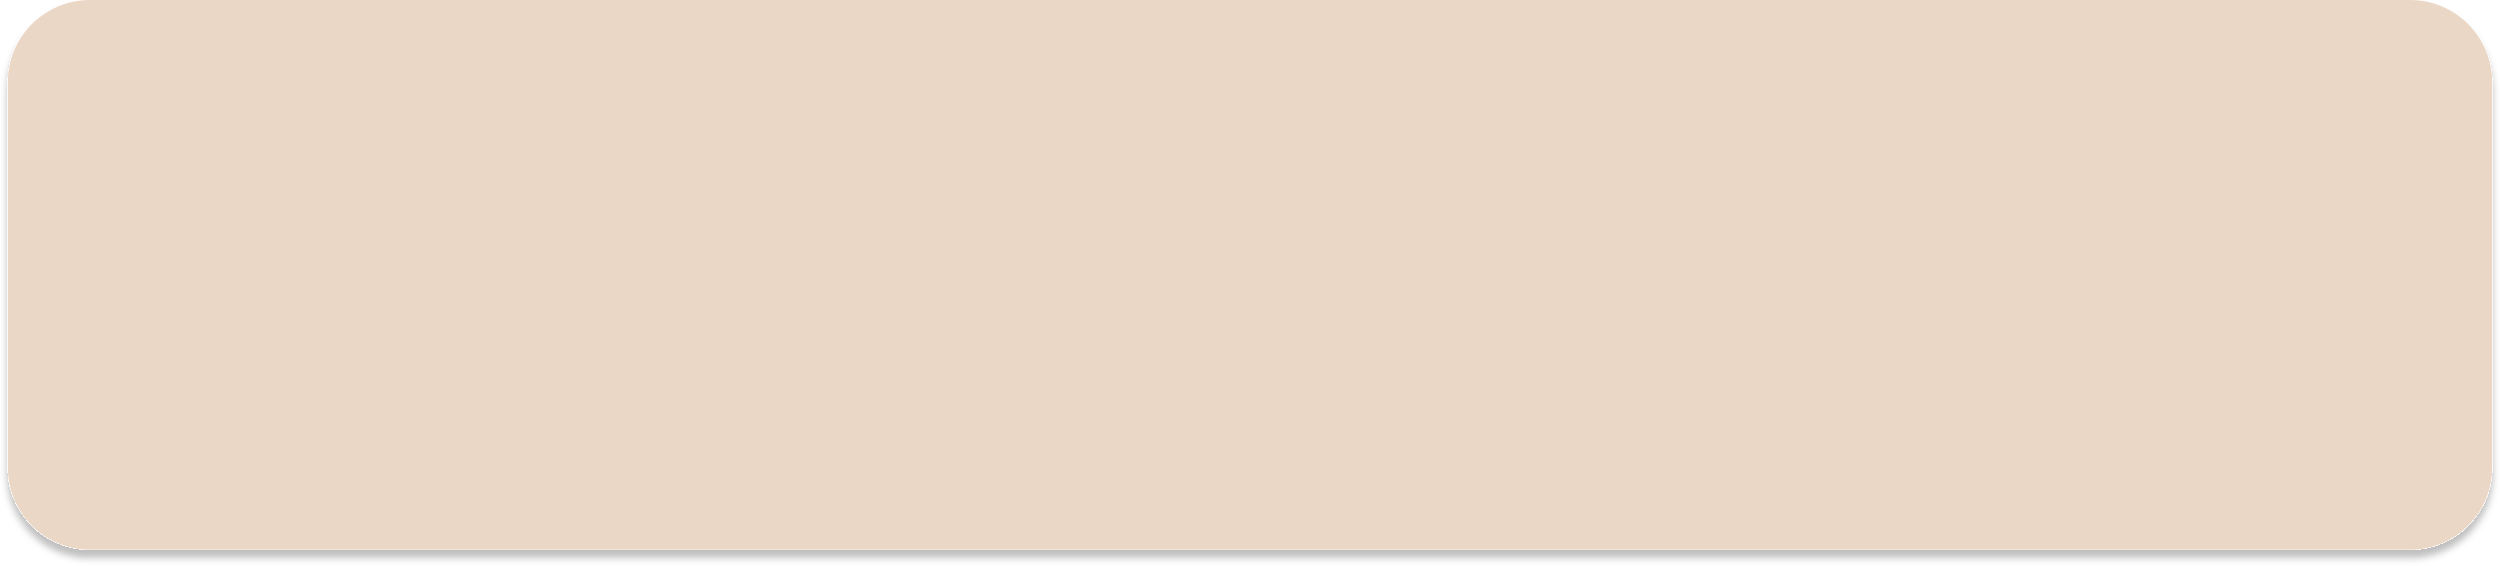
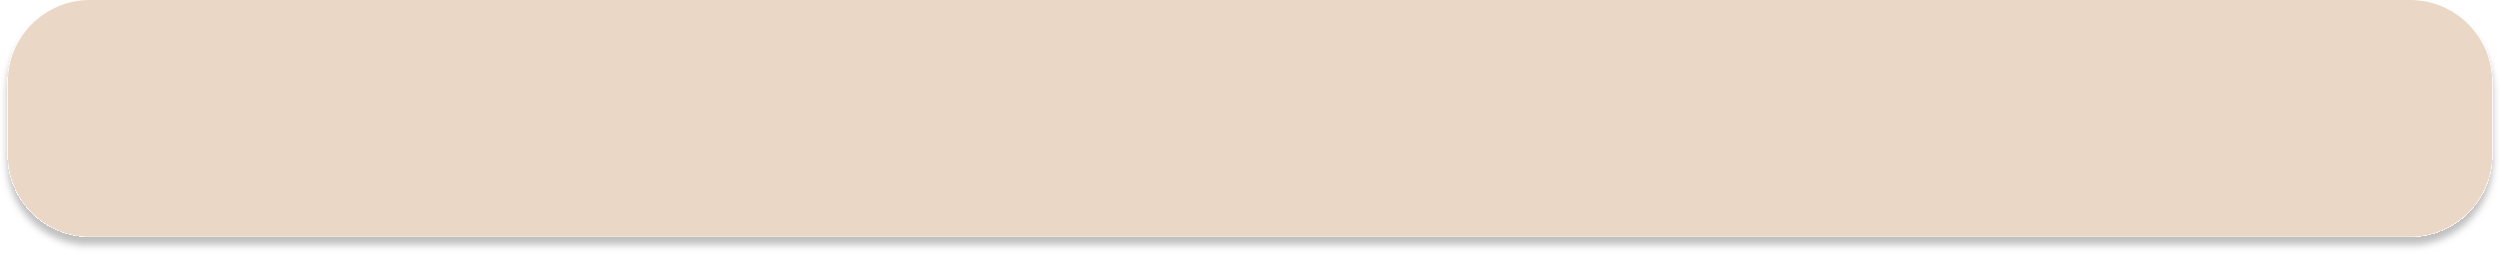
- <svg xmlns="http://www.w3.org/2000/svg" width="1278" height="289" viewBox="0 0 1278 289" fill="none">
-   <g filter="url(#filter0_d_3_214)">
-     <rect x="4" width="1270" height="281" rx="42" fill="#EBD7C6" />
+ <svg xmlns="http://www.w3.org/2000/svg" width="1278" height="129" viewBox="0 0 1278 129" fill="none">
+   <g filter="url(#filter0_d_145_56)">
+     <rect x="4" width="1270" height="121" rx="42" fill="#EBD7C6" />
  </g>
  <defs>
-     <filter id="filter0_d_3_214" x="0" y="0" width="1278" height="289" filterUnits="userSpaceOnUse" color-interpolation-filters="sRGB">
+     <filter id="filter0_d_145_56" x="0" y="0" width="1278" height="129" filterUnits="userSpaceOnUse" color-interpolation-filters="sRGB">
      <feFlood flood-opacity="0" result="BackgroundImageFix" />
      <feColorMatrix in="SourceAlpha" type="matrix" values="0 0 0 0 0 0 0 0 0 0 0 0 0 0 0 0 0 0 127 0" result="hardAlpha" />
      <feOffset dy="4" />
      <feGaussianBlur stdDeviation="2" />
      <feComposite in2="hardAlpha" operator="out" />
      <feColorMatrix type="matrix" values="0 0 0 0 0 0 0 0 0 0 0 0 0 0 0 0 0 0 0.25 0" />
-       <feBlend mode="normal" in2="BackgroundImageFix" result="effect1_dropShadow_3_214" />
-       <feBlend mode="normal" in="SourceGraphic" in2="effect1_dropShadow_3_214" result="shape" />
+       <feBlend mode="normal" in2="BackgroundImageFix" result="effect1_dropShadow_145_56" />
+       <feBlend mode="normal" in="SourceGraphic" in2="effect1_dropShadow_145_56" result="shape" />
    </filter>
  </defs>
</svg>
